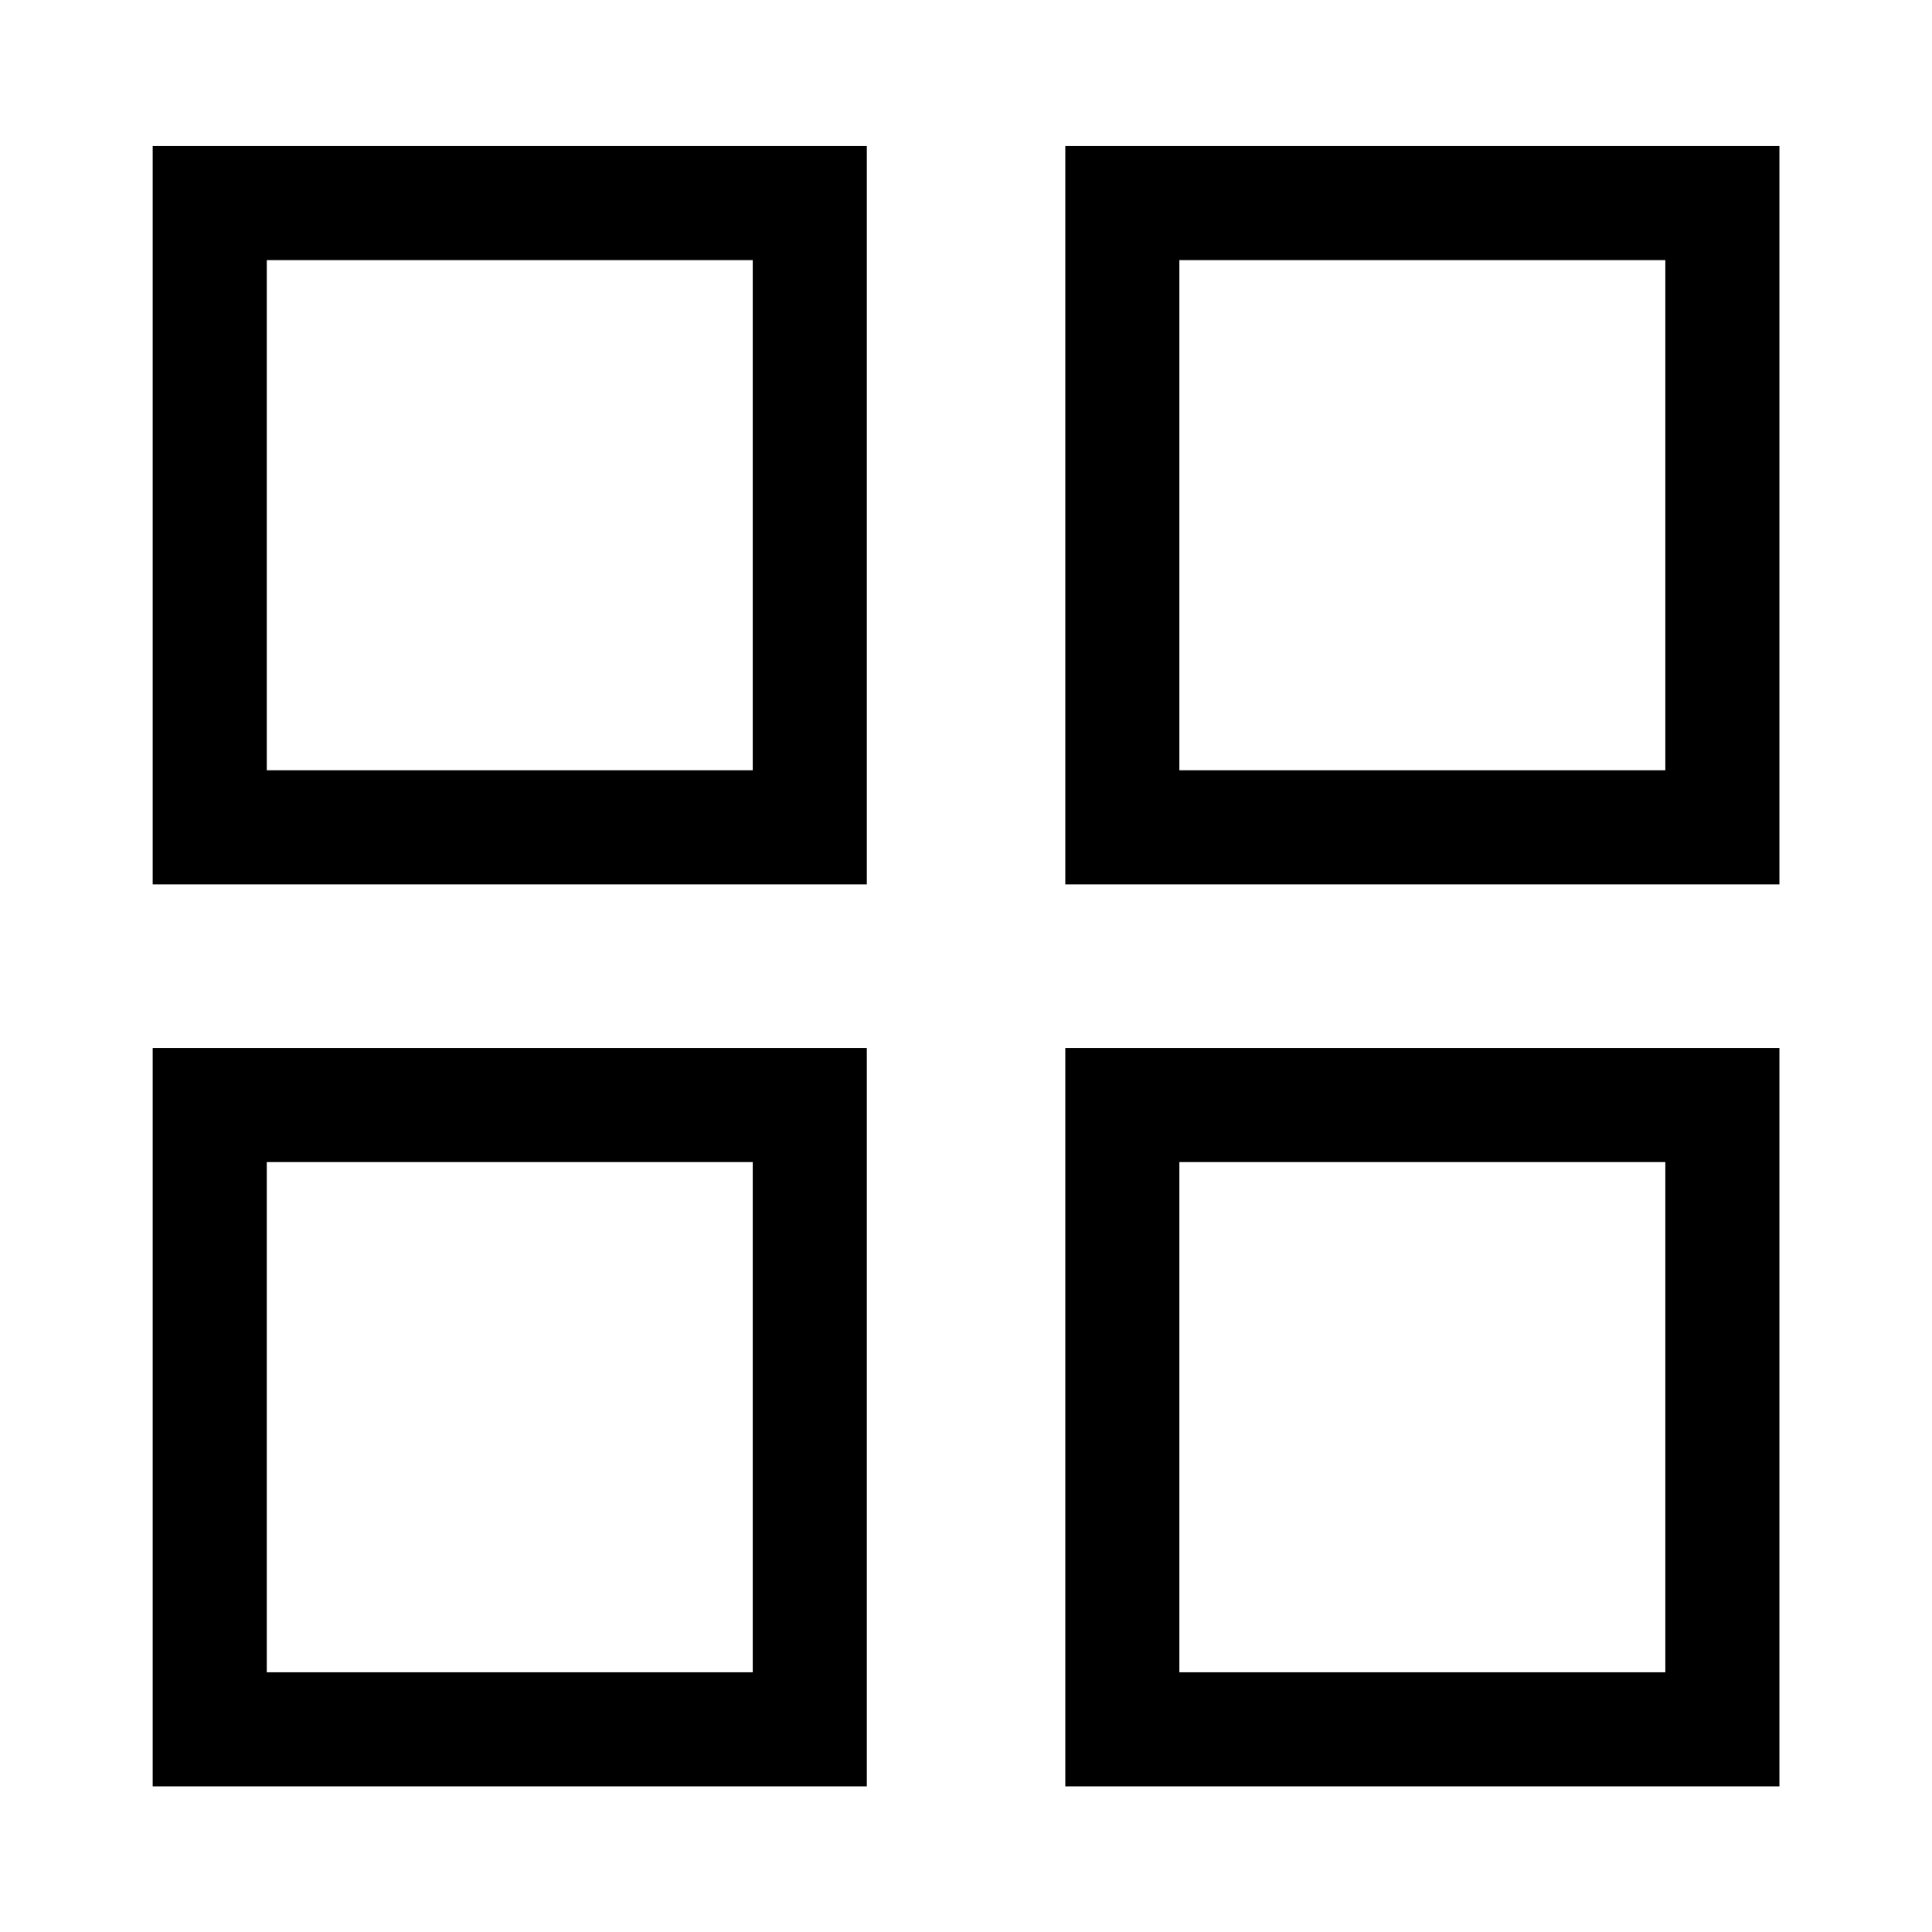
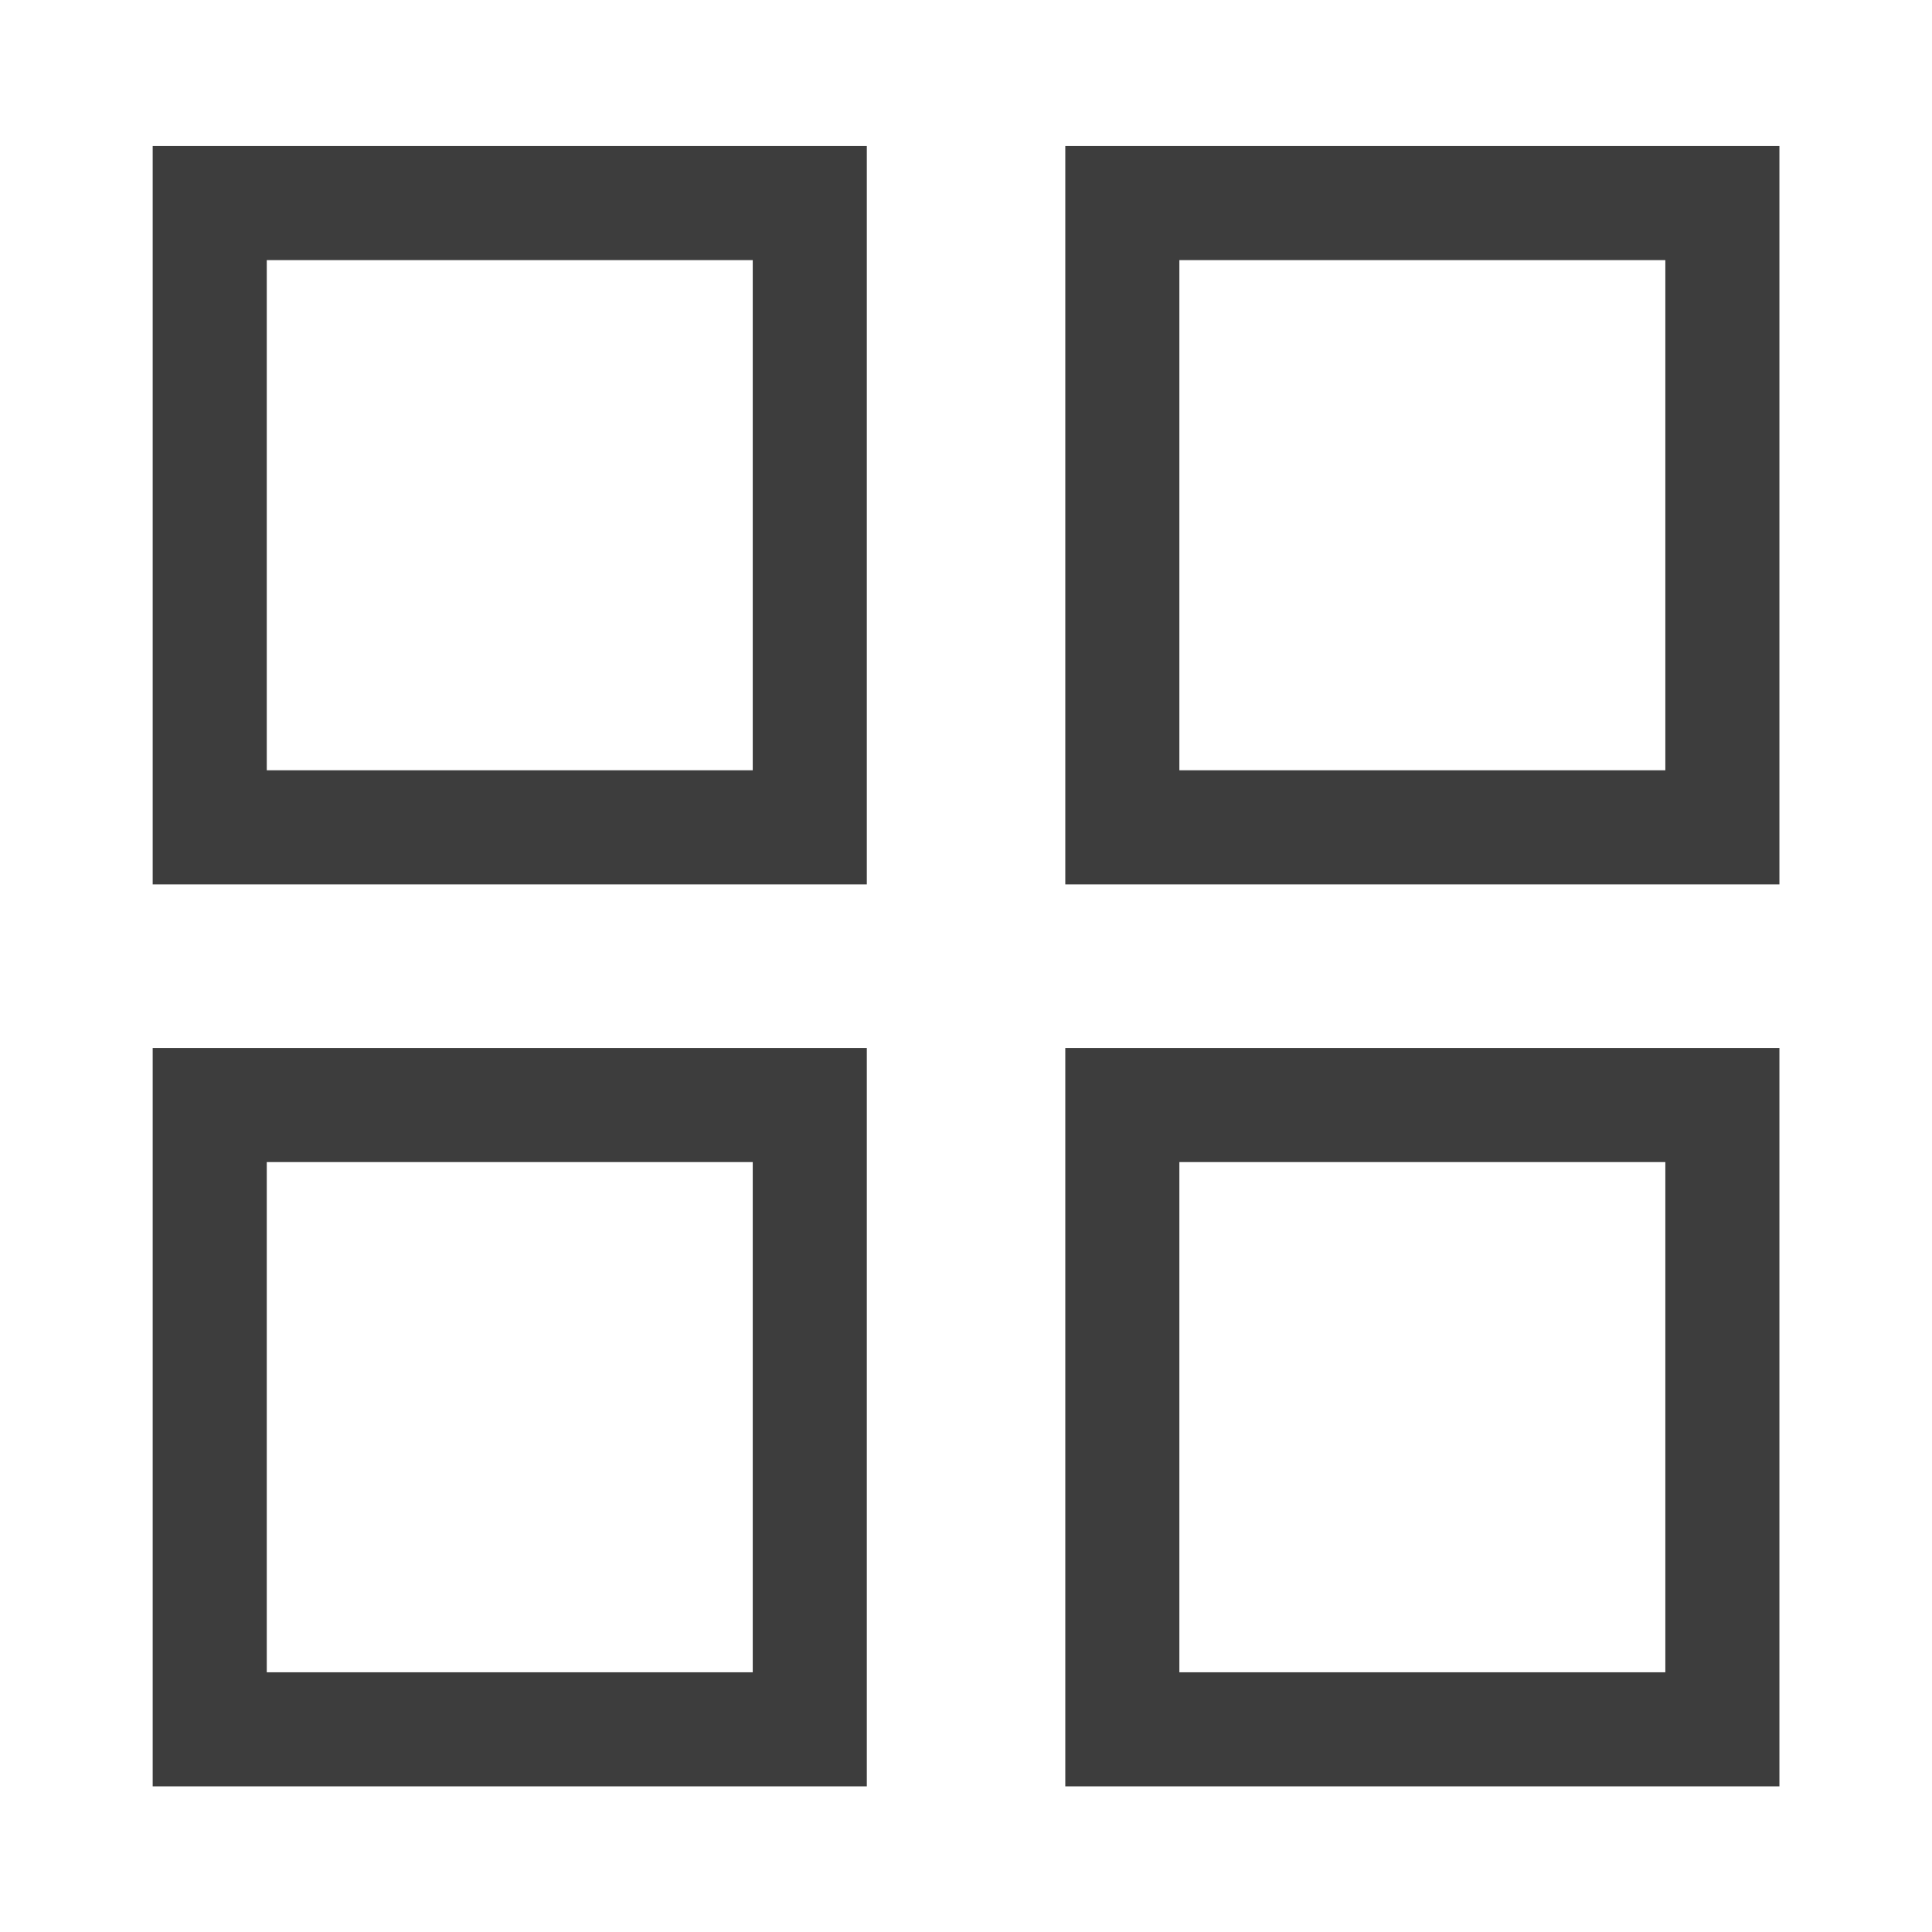
<svg xmlns="http://www.w3.org/2000/svg" width="16" height="16" viewBox="0 0 4.233 4.233" version="1.1" id="svg8">
  <defs id="defs2" />
  <g id="layer1" transform="translate(0,-292.7666)">
    <g id="g846" transform="translate(-0.01749159,0.05192271)">
      <g id="g841" transform="translate(-0.02674481,0.1235973)">
-         <g id="g845" transform="translate(-0.05514884,-0.02338528)">
-           <g id="g832" transform="matrix(0,0.3845293,-0.3845293,0,114.6076,292.9575)" style="opacity:1;fill:none;stroke:#000000;stroke-width:0.65;stroke-miterlimit:4;stroke-dasharray:none">
-             <rect y="293.174" x="0.265" height="3.419" width="3.557" id="rect830" style="opacity:1;fill:none;fill-opacity:1;stroke:#000000;stroke-width:0.65;stroke-miterlimit:4;stroke-dasharray:none" />
+         <g id="g845" transform="translate(-0.05514884,-0.02338528)" style="stroke:#3d3d3d;stroke-opacity:1">
+           <g id="g832" transform="matrix(0,0.3845293,-0.3845293,0,114.6076,292.9575)" style="opacity:1;fill:none;stroke:#3d3d3d;stroke-width:0.65;stroke-miterlimit:4;stroke-dasharray:none;stroke-opacity:1">
+             <rect y="293.174" x="0.265" height="3.419" width="3.557" id="rect830" style="opacity:1;fill:none;fill-opacity:1;stroke:#3d3d3d;stroke-width:0.65;stroke-miterlimit:4;stroke-dasharray:none;stroke-opacity:1" />
          </g>
-           <g style="opacity:1;fill:none;stroke:#000000;stroke-width:0.65;stroke-miterlimit:4;stroke-dasharray:none" transform="matrix(0,0.3845293,-0.3845293,0,116.6071,292.9575)" id="g827">
-             <rect style="opacity:1;fill:none;fill-opacity:1;stroke:#000000;stroke-width:0.65;stroke-miterlimit:4;stroke-dasharray:none" id="rect825" width="3.557" height="3.419" x="0.265" y="293.174" />
+           <g style="opacity:1;fill:none;stroke:#3d3d3d;stroke-width:0.65;stroke-miterlimit:4;stroke-dasharray:none;stroke-opacity:1" transform="matrix(0,0.3845293,-0.3845293,0,116.6071,292.9575)" id="g827">
+             <rect style="opacity:1;fill:none;fill-opacity:1;stroke:#3d3d3d;stroke-width:0.65;stroke-miterlimit:4;stroke-dasharray:none;stroke-opacity:1" id="rect825" width="3.557" height="3.419" x="0.265" y="293.174" />
          </g>
-           <g style="opacity:1;fill:none;stroke:#000000;stroke-width:0.65;stroke-miterlimit:4;stroke-dasharray:none" transform="matrix(0,0.3845293,-0.3845293,0,114.6076,294.9337)" id="g831">
-             <rect style="opacity:1;fill:none;fill-opacity:1;stroke:#000000;stroke-width:0.65;stroke-miterlimit:4;stroke-dasharray:none" id="rect829" width="3.557" height="3.419" x="0.265" y="293.174" />
+           <g style="opacity:1;fill:none;stroke:#3d3d3d;stroke-width:0.65;stroke-miterlimit:4;stroke-dasharray:none;stroke-opacity:1" transform="matrix(0,0.3845293,-0.3845293,0,114.6076,294.9337)" id="g831">
+             <rect style="opacity:1;fill:none;fill-opacity:1;stroke:#3d3d3d;stroke-width:0.65;stroke-miterlimit:4;stroke-dasharray:none;stroke-opacity:1" id="rect829" width="3.557" height="3.419" x="0.265" y="293.174" />
          </g>
-           <g id="g835" transform="matrix(0,0.3845293,-0.3845293,0,116.6071,294.9337)" style="opacity:1;fill:none;stroke:#000000;stroke-width:0.65;stroke-miterlimit:4;stroke-dasharray:none">
-             <rect y="293.174" x="0.265" height="3.419" width="3.557" id="rect833" style="opacity:1;fill:none;fill-opacity:1;stroke:#000000;stroke-width:0.65;stroke-miterlimit:4;stroke-dasharray:none" />
+           <g id="g835" transform="matrix(0,0.3845293,-0.3845293,0,116.6071,294.9337)" style="opacity:1;fill:none;stroke:#3d3d3d;stroke-width:0.65;stroke-miterlimit:4;stroke-dasharray:none;stroke-opacity:1">
+             <rect y="293.174" x="0.265" height="3.419" width="3.557" id="rect833" style="opacity:1;fill:none;fill-opacity:1;stroke:#3d3d3d;stroke-width:0.65;stroke-miterlimit:4;stroke-dasharray:none;stroke-opacity:1" />
          </g>
        </g>
      </g>
    </g>
  </g>
</svg>
